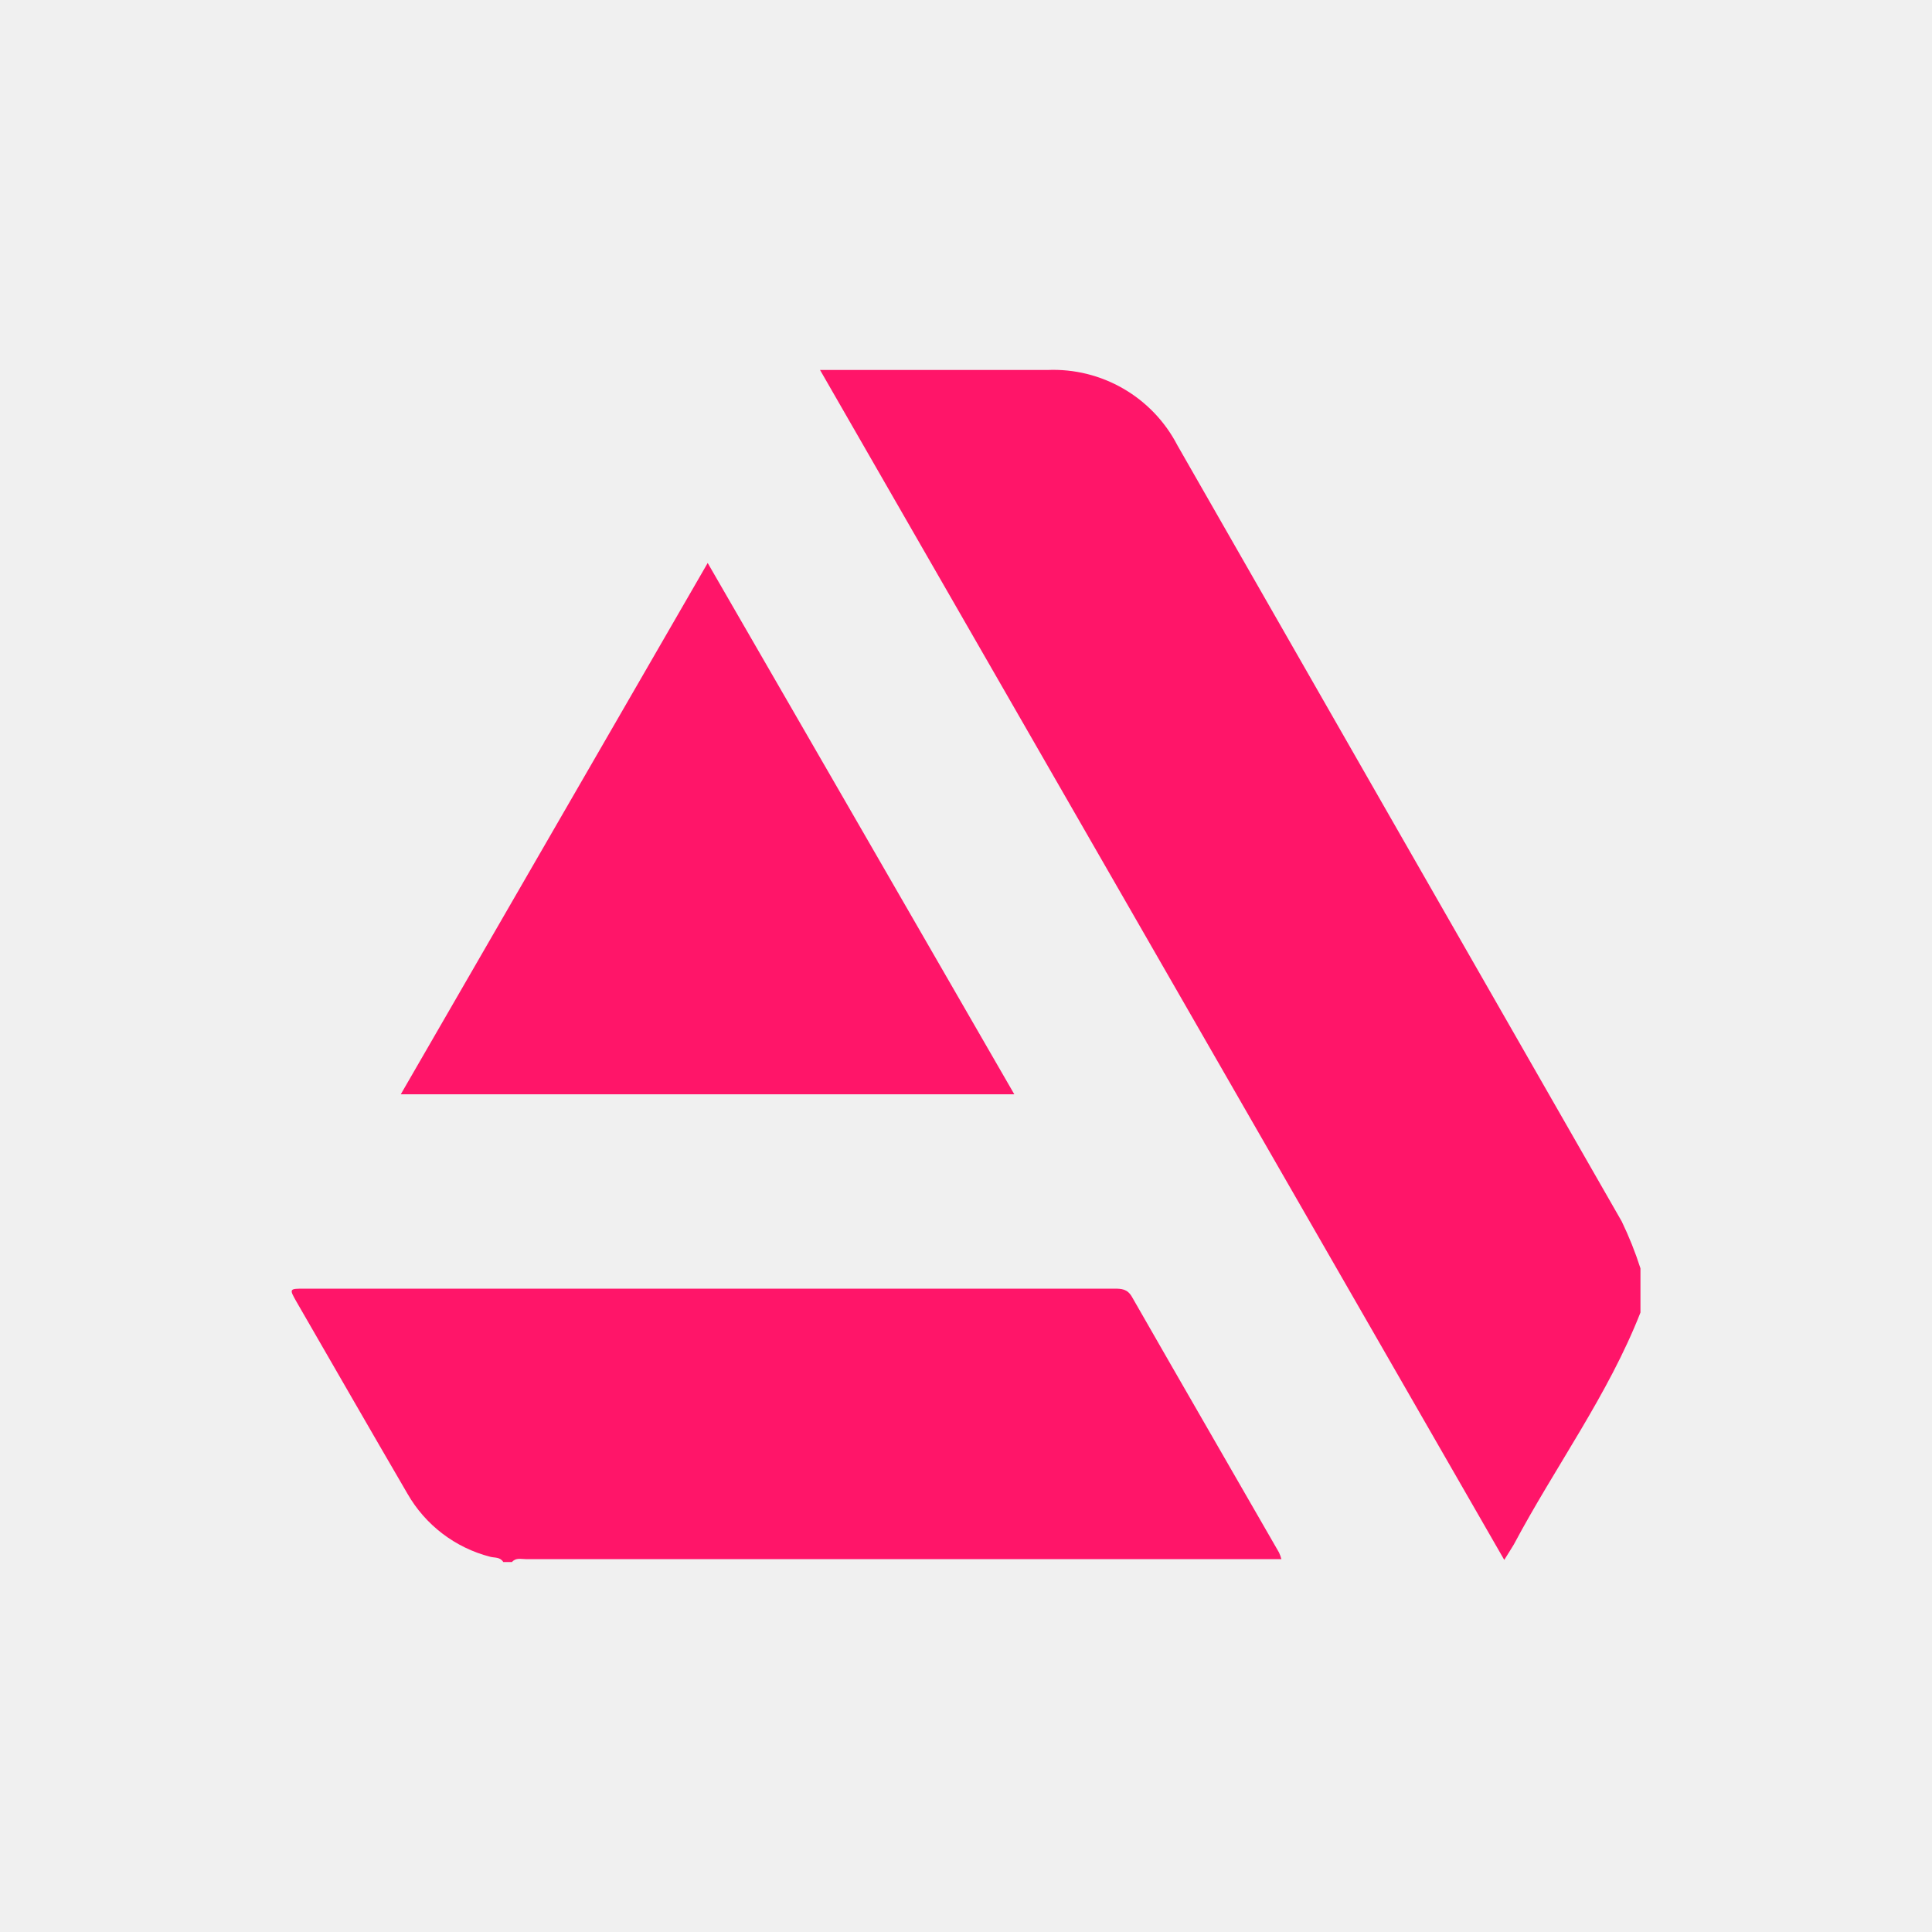
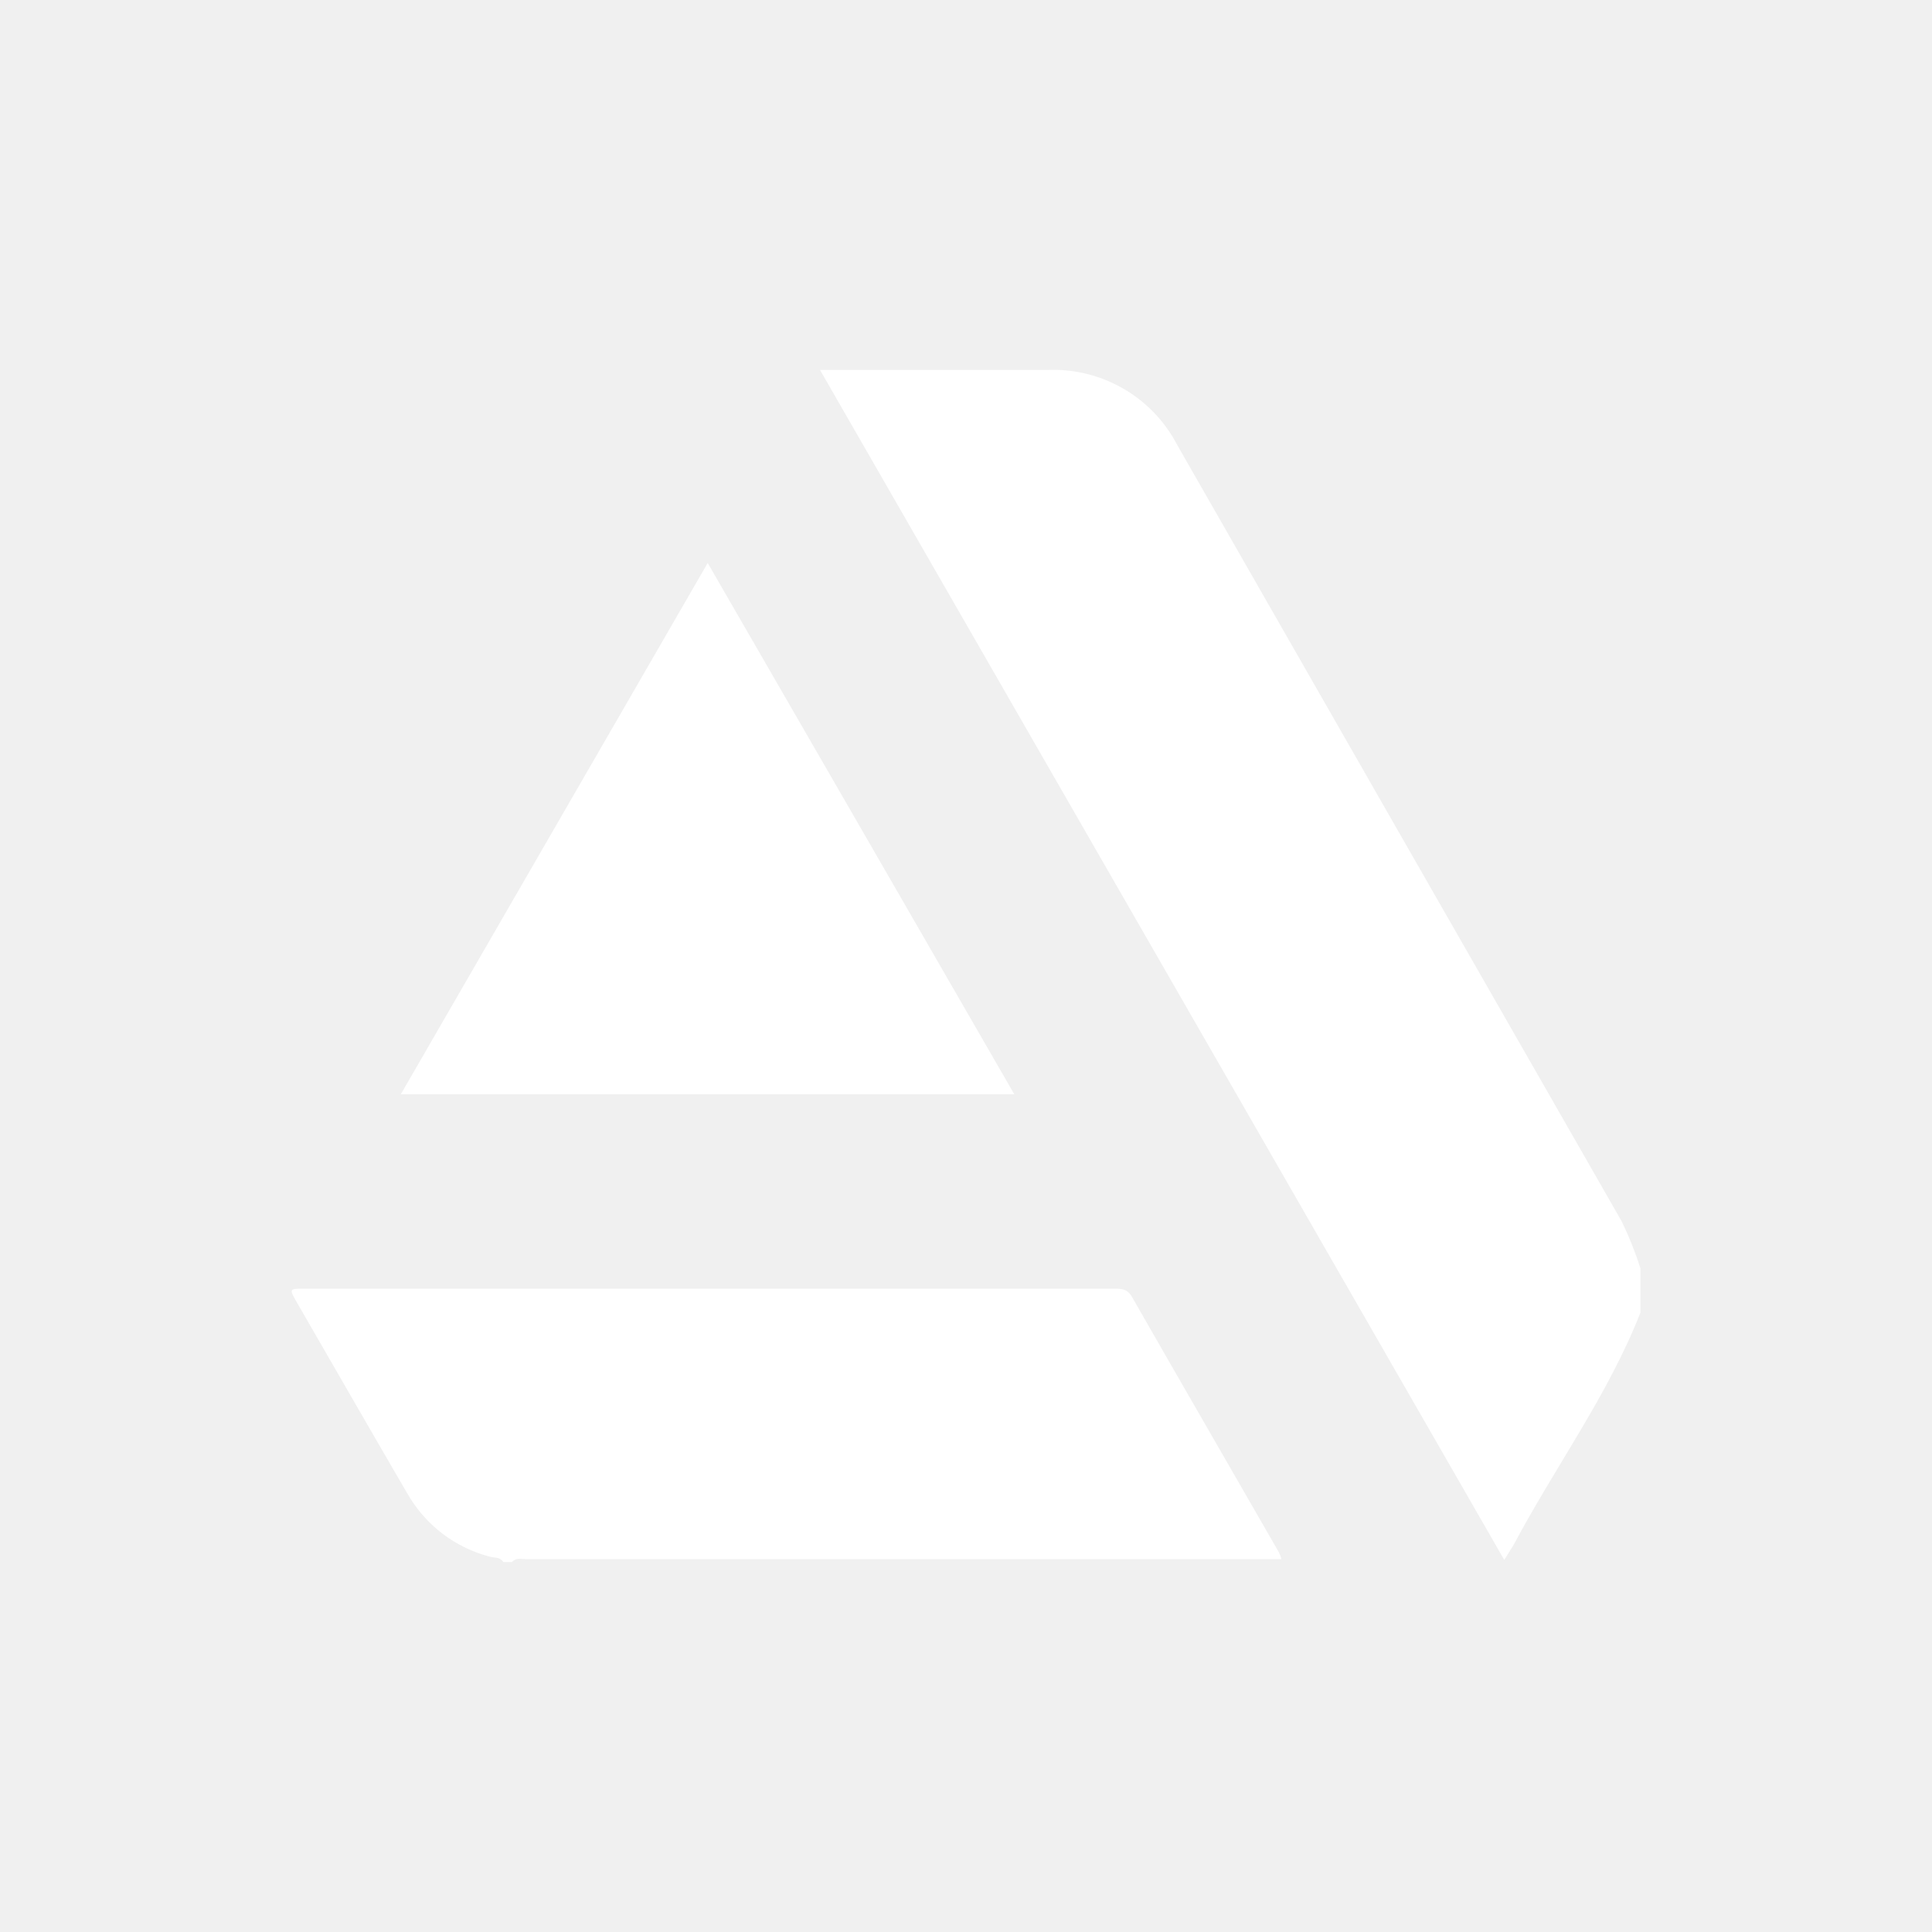
<svg xmlns="http://www.w3.org/2000/svg" viewBox="0 0 200 200">
  <defs>
-     <style>.cls-1{fill:#ff1569;}</style>
+     <style>.cls-1{fill:#fff;}</style>
  </defs>
  <g id="Layer_3" data-name="Layer 3">
    <path class="cls-1" d="M167.88,126.44q-23-40.15-46-80.35a14.46,14.46,0,0,0-13.45-7.79q-11,0-22,0H84.89l70.83,123.18c.41-.67.72-1.13,1-1.61,4.28-8.05,9.75-15.46,13.1-24V131.3A37.46,37.46,0,0,0,167.88,126.44Z" />
    <path class="cls-1" d="M117.19,134.27c-.48-.85-1.09-.87-1.87-.87H31.55c-1.62,0-1.63,0-.85,1.37,3.82,6.61,7.62,13.24,11.47,19.84a13.83,13.83,0,0,0,8.59,6.55c.45.12,1,0,1.34.54H53c.4-.47.94-.3,1.42-.3h78.23a4,4,0,0,0-.25-.69C127.34,151.9,122.24,143.1,117.19,134.27Z" />
    <path class="cls-1" d="M73.26,58.28c-10.64,18.43-21.17,36.66-31.77,55H105C94.42,94.92,83.9,76.71,73.26,58.28Z" />
  </g>
</svg>
